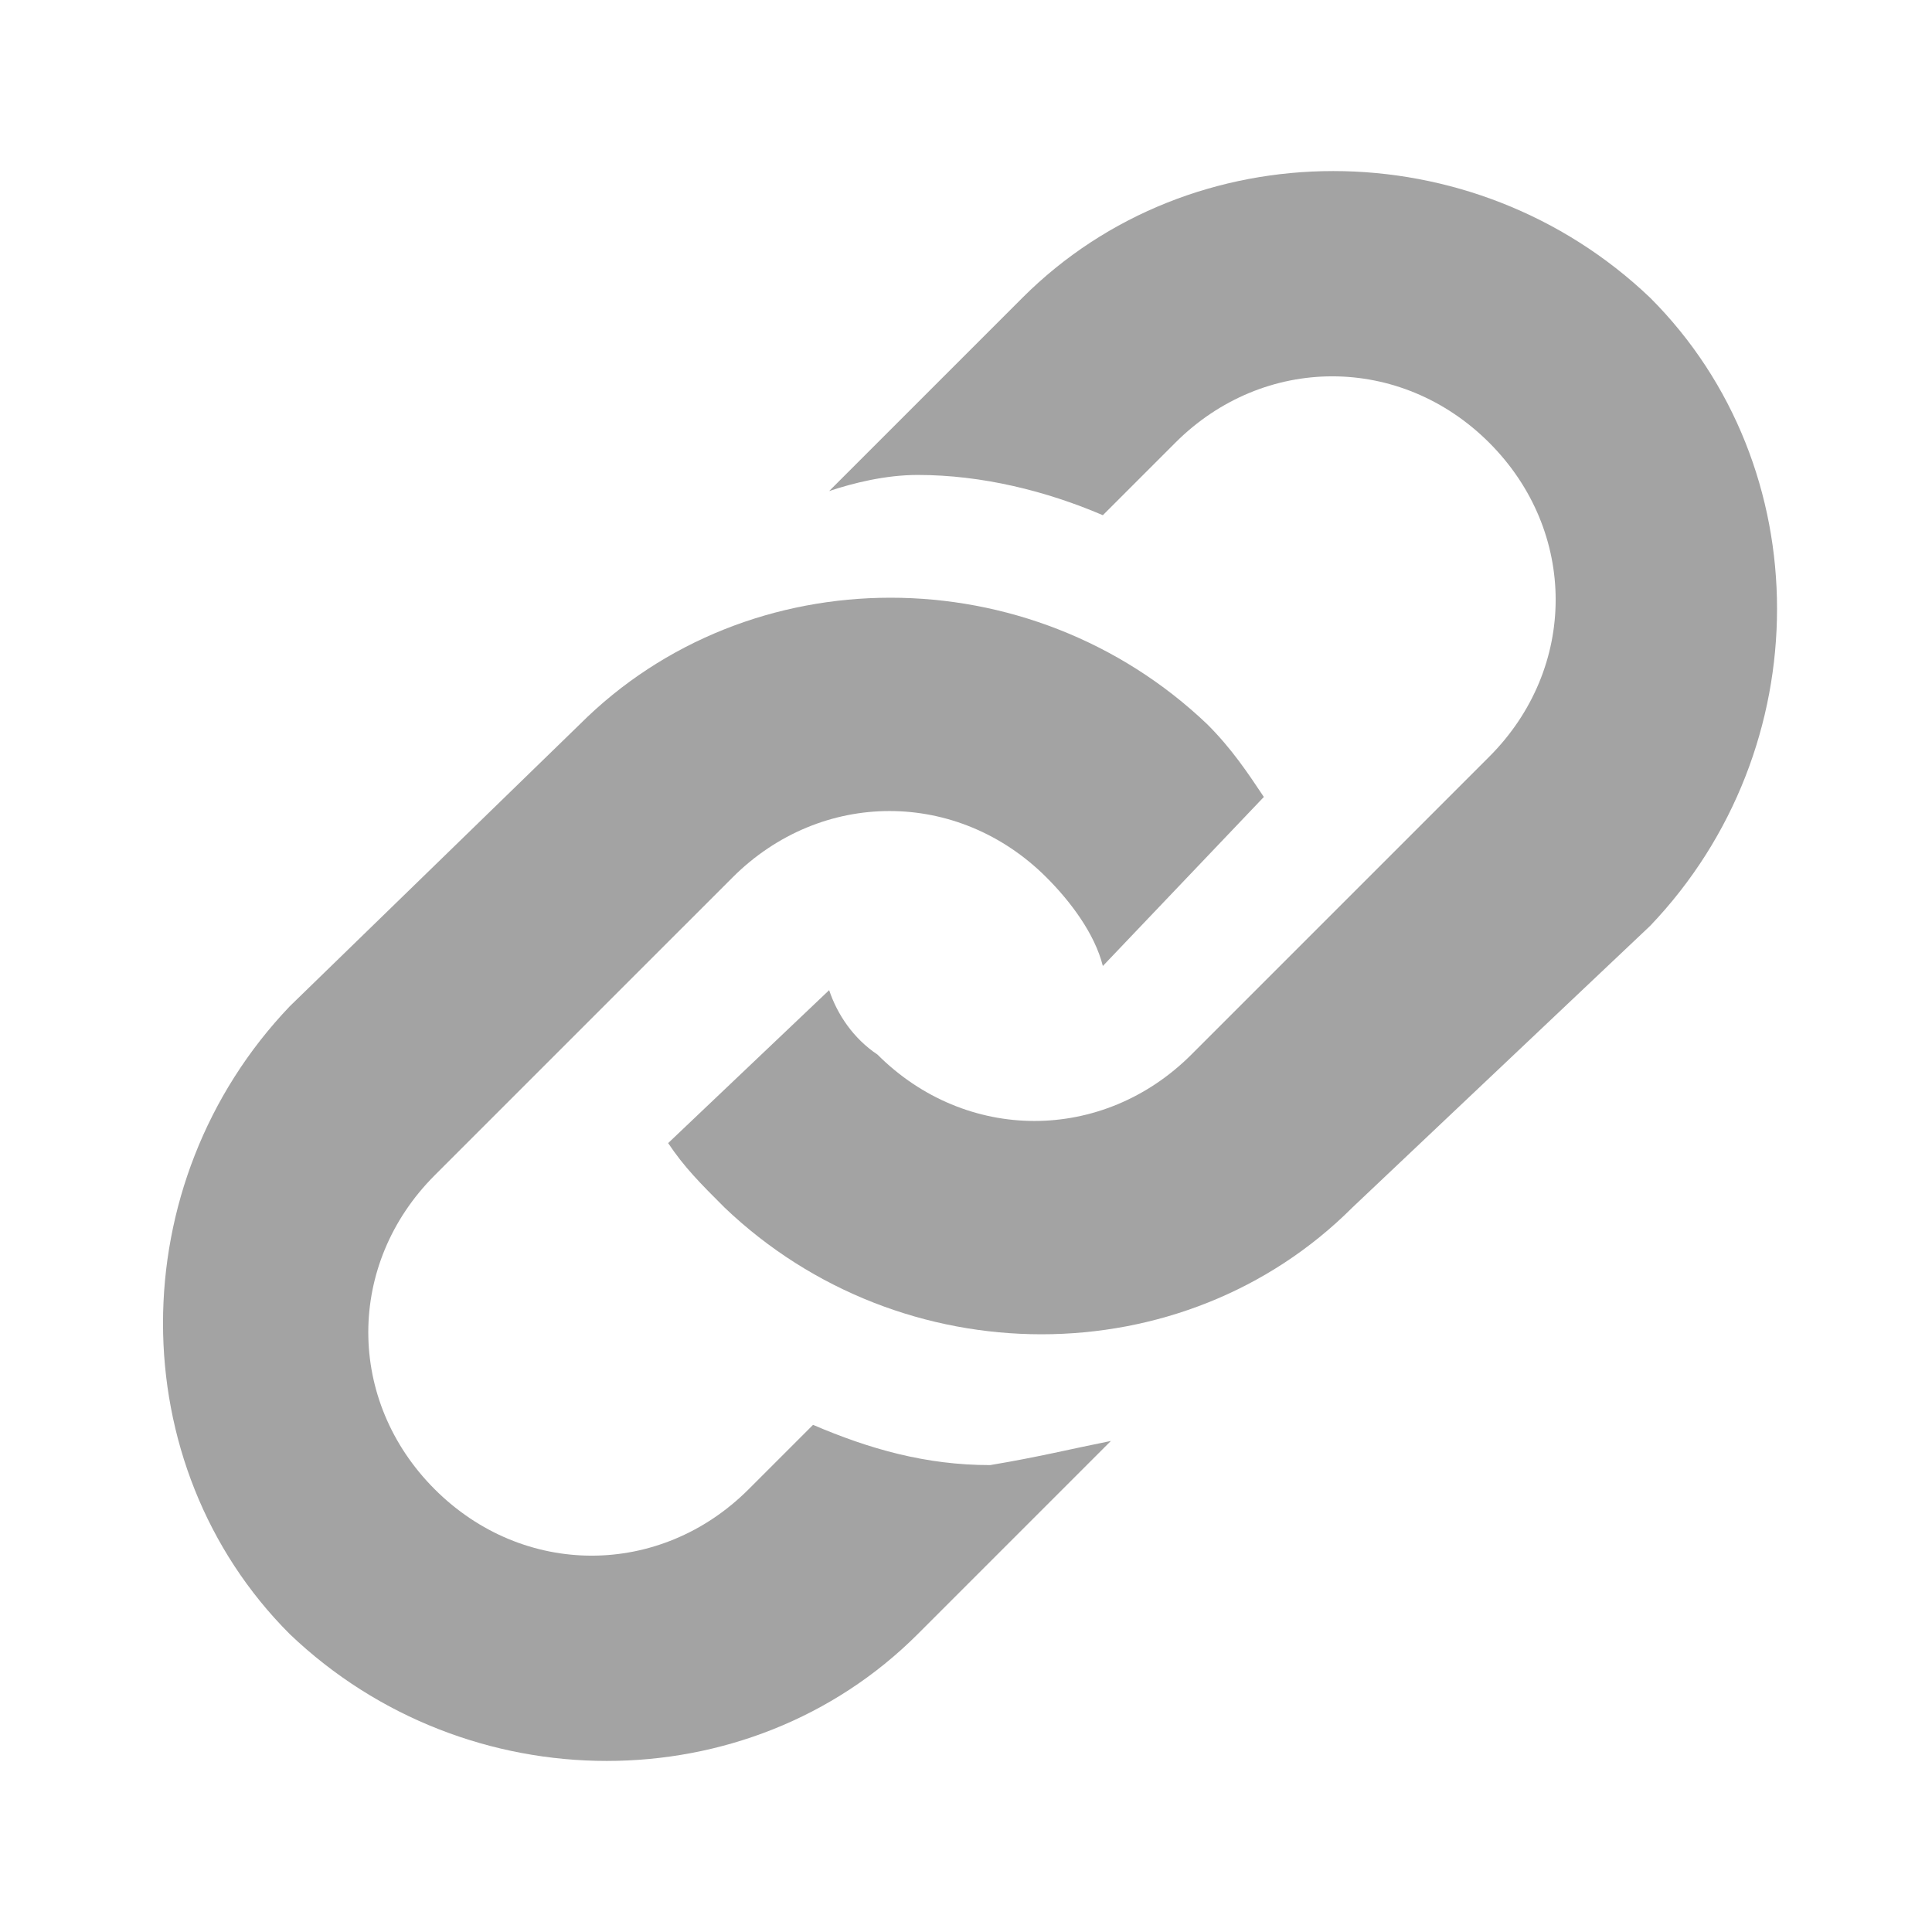
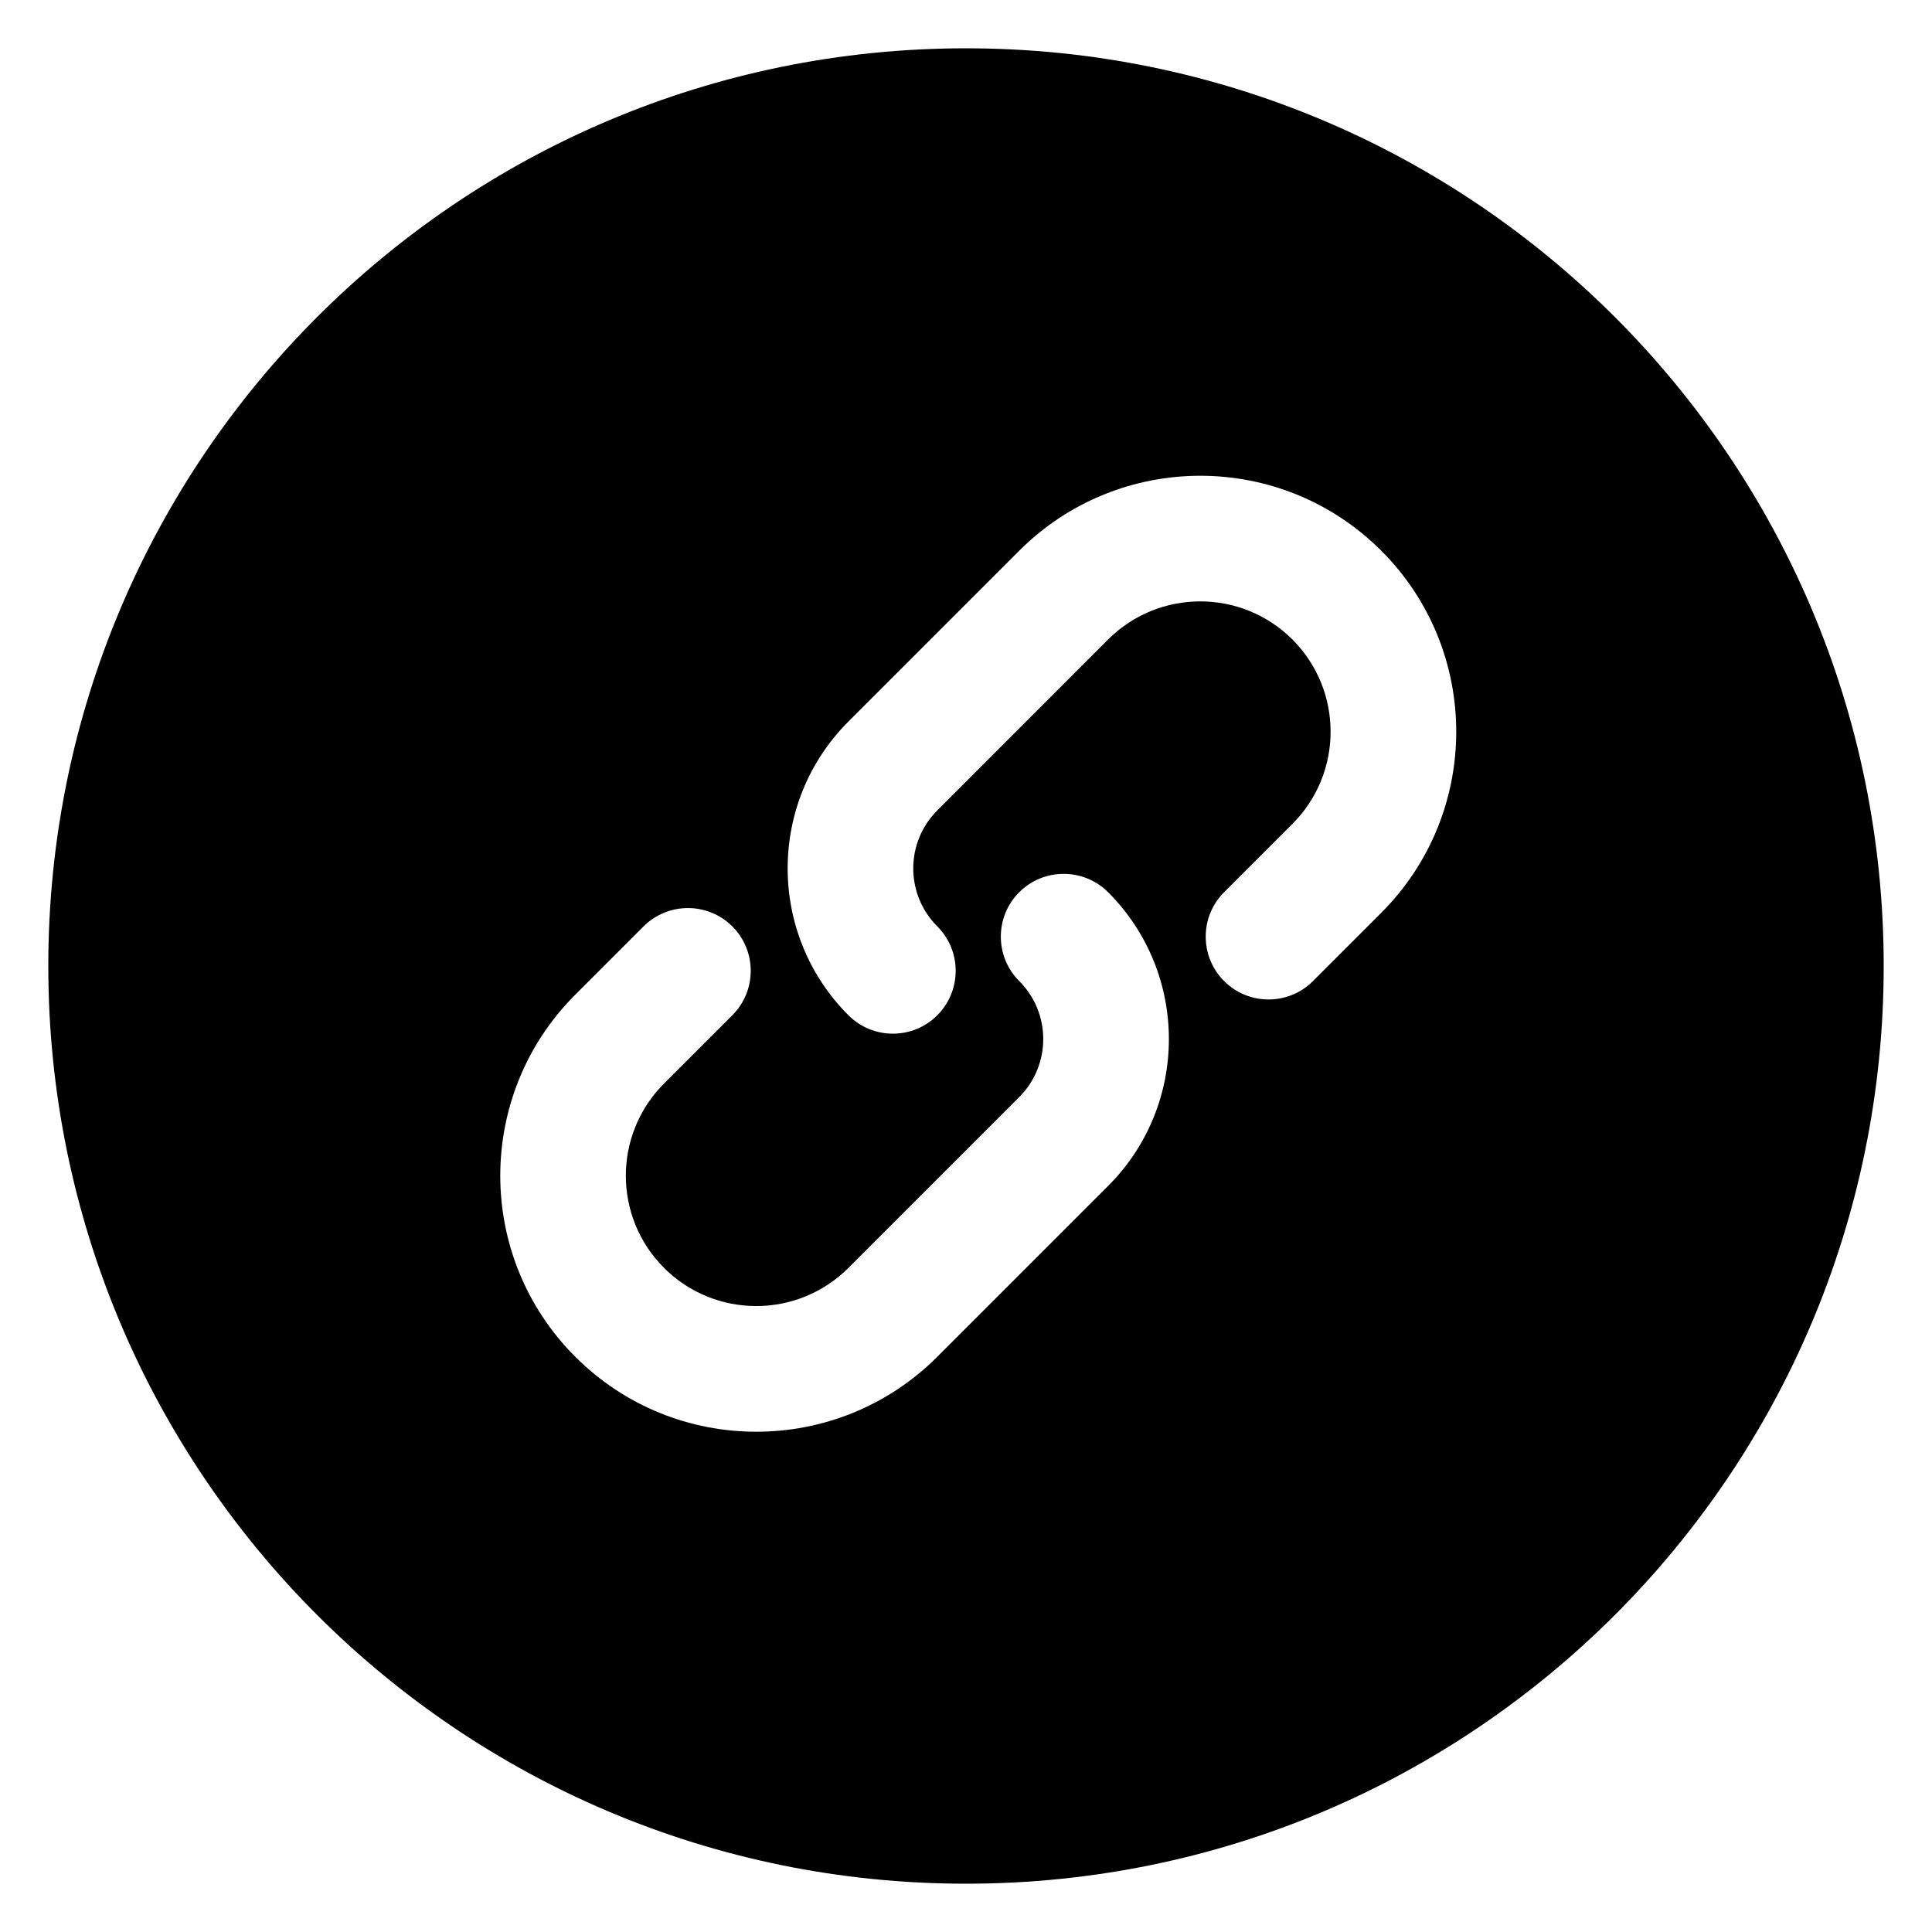
- <svg xmlns="http://www.w3.org/2000/svg" version="1.1" id="Layer_1" x="0px" y="0px" viewBox="0 0 24 24" enable-background="new 0 0 24 24" xml:space="preserve">
-   <g>
-     <path fill="#A3A3A3" d="M13.8,17.9l-2.4,2.4c-2.1,2.1-5.6,2.1-7.8,0c-2.1-2.1-2.1-5.6,0-7.8L7.2,9c2.1-2.1,5.6-2.1,7.8,0c0.3,0.3,0.5,0.6,0.7,0.9l-2,2.1c-0.1-0.4-0.4-0.8-0.7-1.1c-1.1-1.1-2.8-1.1-3.9,0l-3.7,3.7c-1.1,1.1-1.1,2.8,0,3.9c1.1,1.1,2.8,1.1,3.9,0l0.8-0.8c0.7,0.3,1.4,0.5,2.2,0.5C12.9,18.1,13.3,18,13.8,17.9z" />
-     <path fill="#A3A3A3" d="M10.3,6.1l2.4-2.4c2.1-2.1,5.6-2.1,7.8,0c2.1,2.1,2.1,5.6,0,7.8L16.8,15c-2.1,2.1-5.6,2.1-7.8,0c-0.3-0.3-0.5-0.5-0.7-0.8l2-1.9c0.1,0.3,0.3,0.6,0.6,0.8c1.1,1.1,2.8,1.1,3.9,0l3.7-3.7c1.1-1.1,1.1-2.8,0-3.9c-1.1-1.1-2.8-1.1-3.9,0l-0.9,0.9c-0.7-0.3-1.5-0.5-2.3-0.5C11,5.9,10.6,6,10.3,6.1z" />
-   </g>
+ <svg xmlns="http://www.w3.org/2000/svg" width="20" height="20" viewBox="0 0 20 20" fill="none">
+   <path d="M10 0.5C15.247 0.5 19.5 4.753 19.5 10C19.5 15.247 15.247 19.5 10 19.5C4.753 19.5 0.5 15.247 0.5 10C0.5 4.753 4.753 0.5 10 0.5ZM11.471 9.236C11.217 8.983 10.805 8.983 10.551 9.236C10.297 9.49 10.297 9.902 10.551 10.156C10.883 10.488 10.882 11.025 10.551 11.357L8.783 13.125C8.256 13.652 7.401 13.652 6.874 13.125C6.347 12.598 6.347 11.744 6.874 11.217L7.581 10.51C7.835 10.256 7.835 9.844 7.581 9.59C7.327 9.337 6.916 9.337 6.662 9.59L5.955 10.297C4.92 11.332 4.92 13.01 5.955 14.045C6.99 15.08 8.668 15.08 9.703 14.045L11.471 12.277C12.31 11.438 12.31 10.076 11.471 9.236ZM14.299 5.701C13.264 4.666 11.586 4.667 10.551 5.701L8.783 7.469C7.944 8.308 7.944 9.67 8.783 10.51C9.037 10.764 9.449 10.764 9.703 10.51C9.956 10.256 9.957 9.844 9.703 9.59C9.371 9.258 9.371 8.721 9.703 8.389L11.471 6.62C11.998 6.094 12.852 6.094 13.379 6.62C13.906 7.147 13.906 8.002 13.379 8.529L12.672 9.236C12.418 9.49 12.418 9.902 12.672 10.156C12.926 10.41 13.338 10.41 13.592 10.156L14.299 9.449C15.333 8.414 15.334 6.736 14.299 5.701Z" fill="currentColor" />
</svg>
